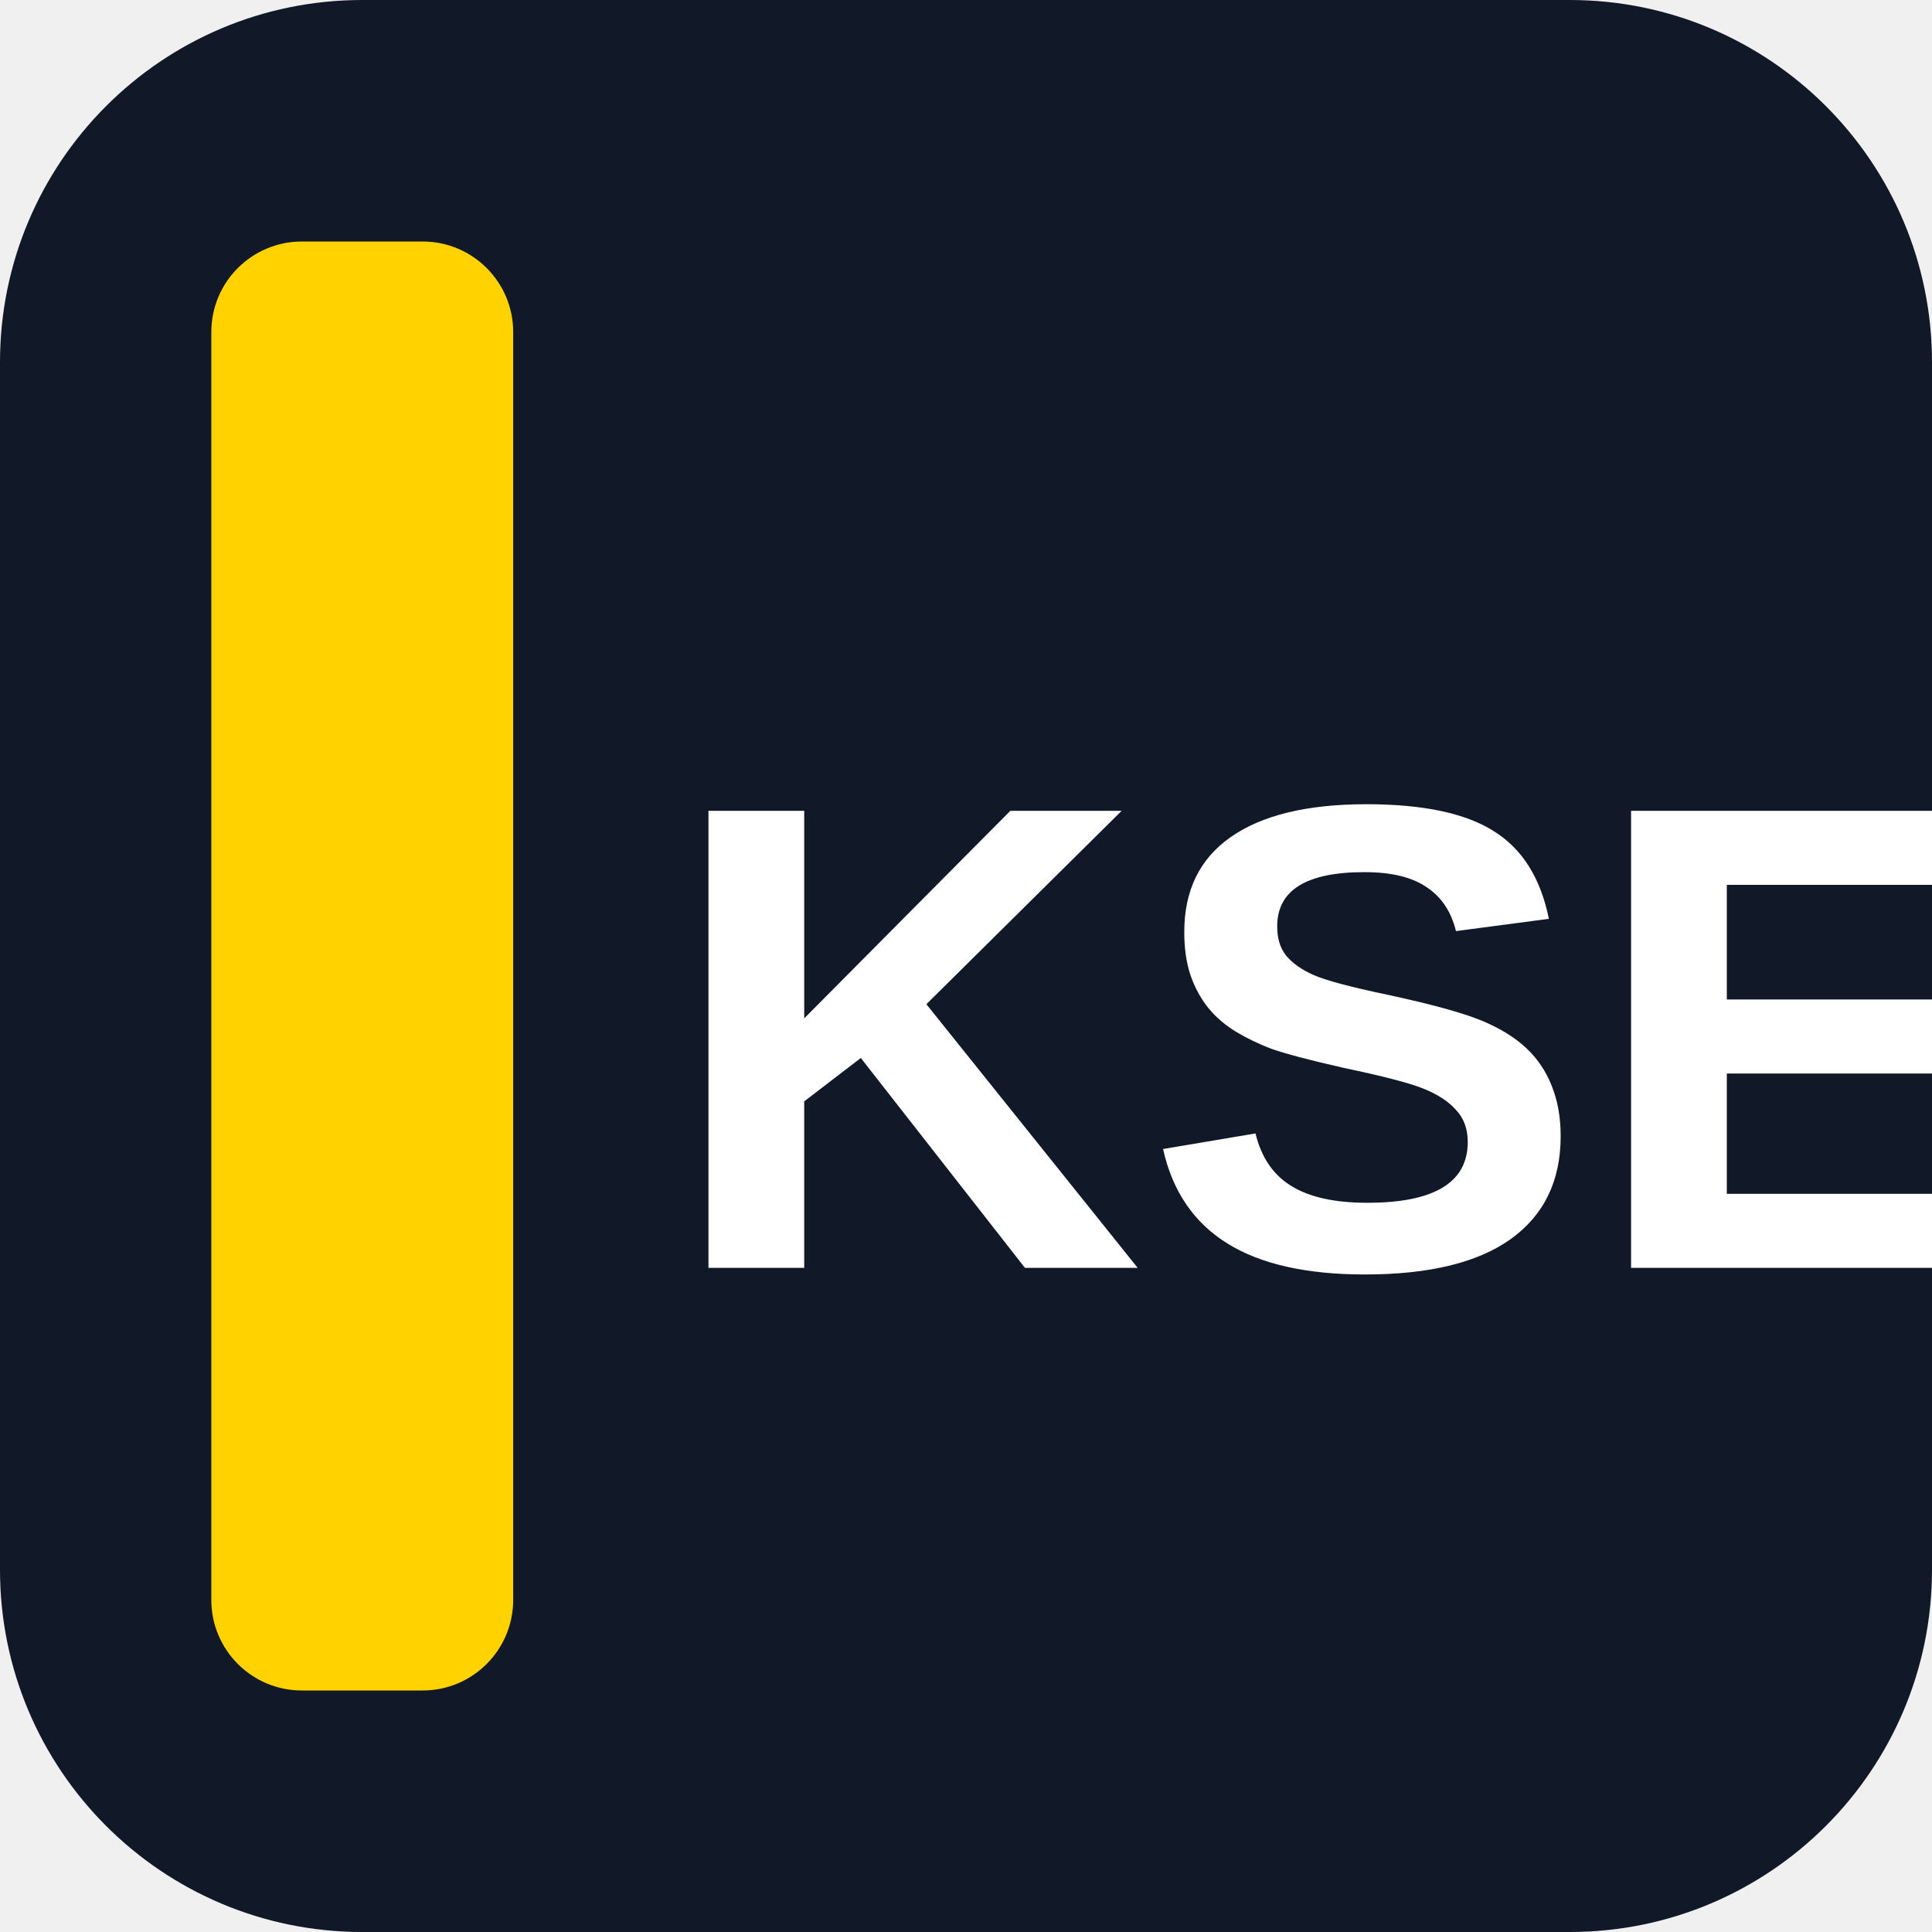
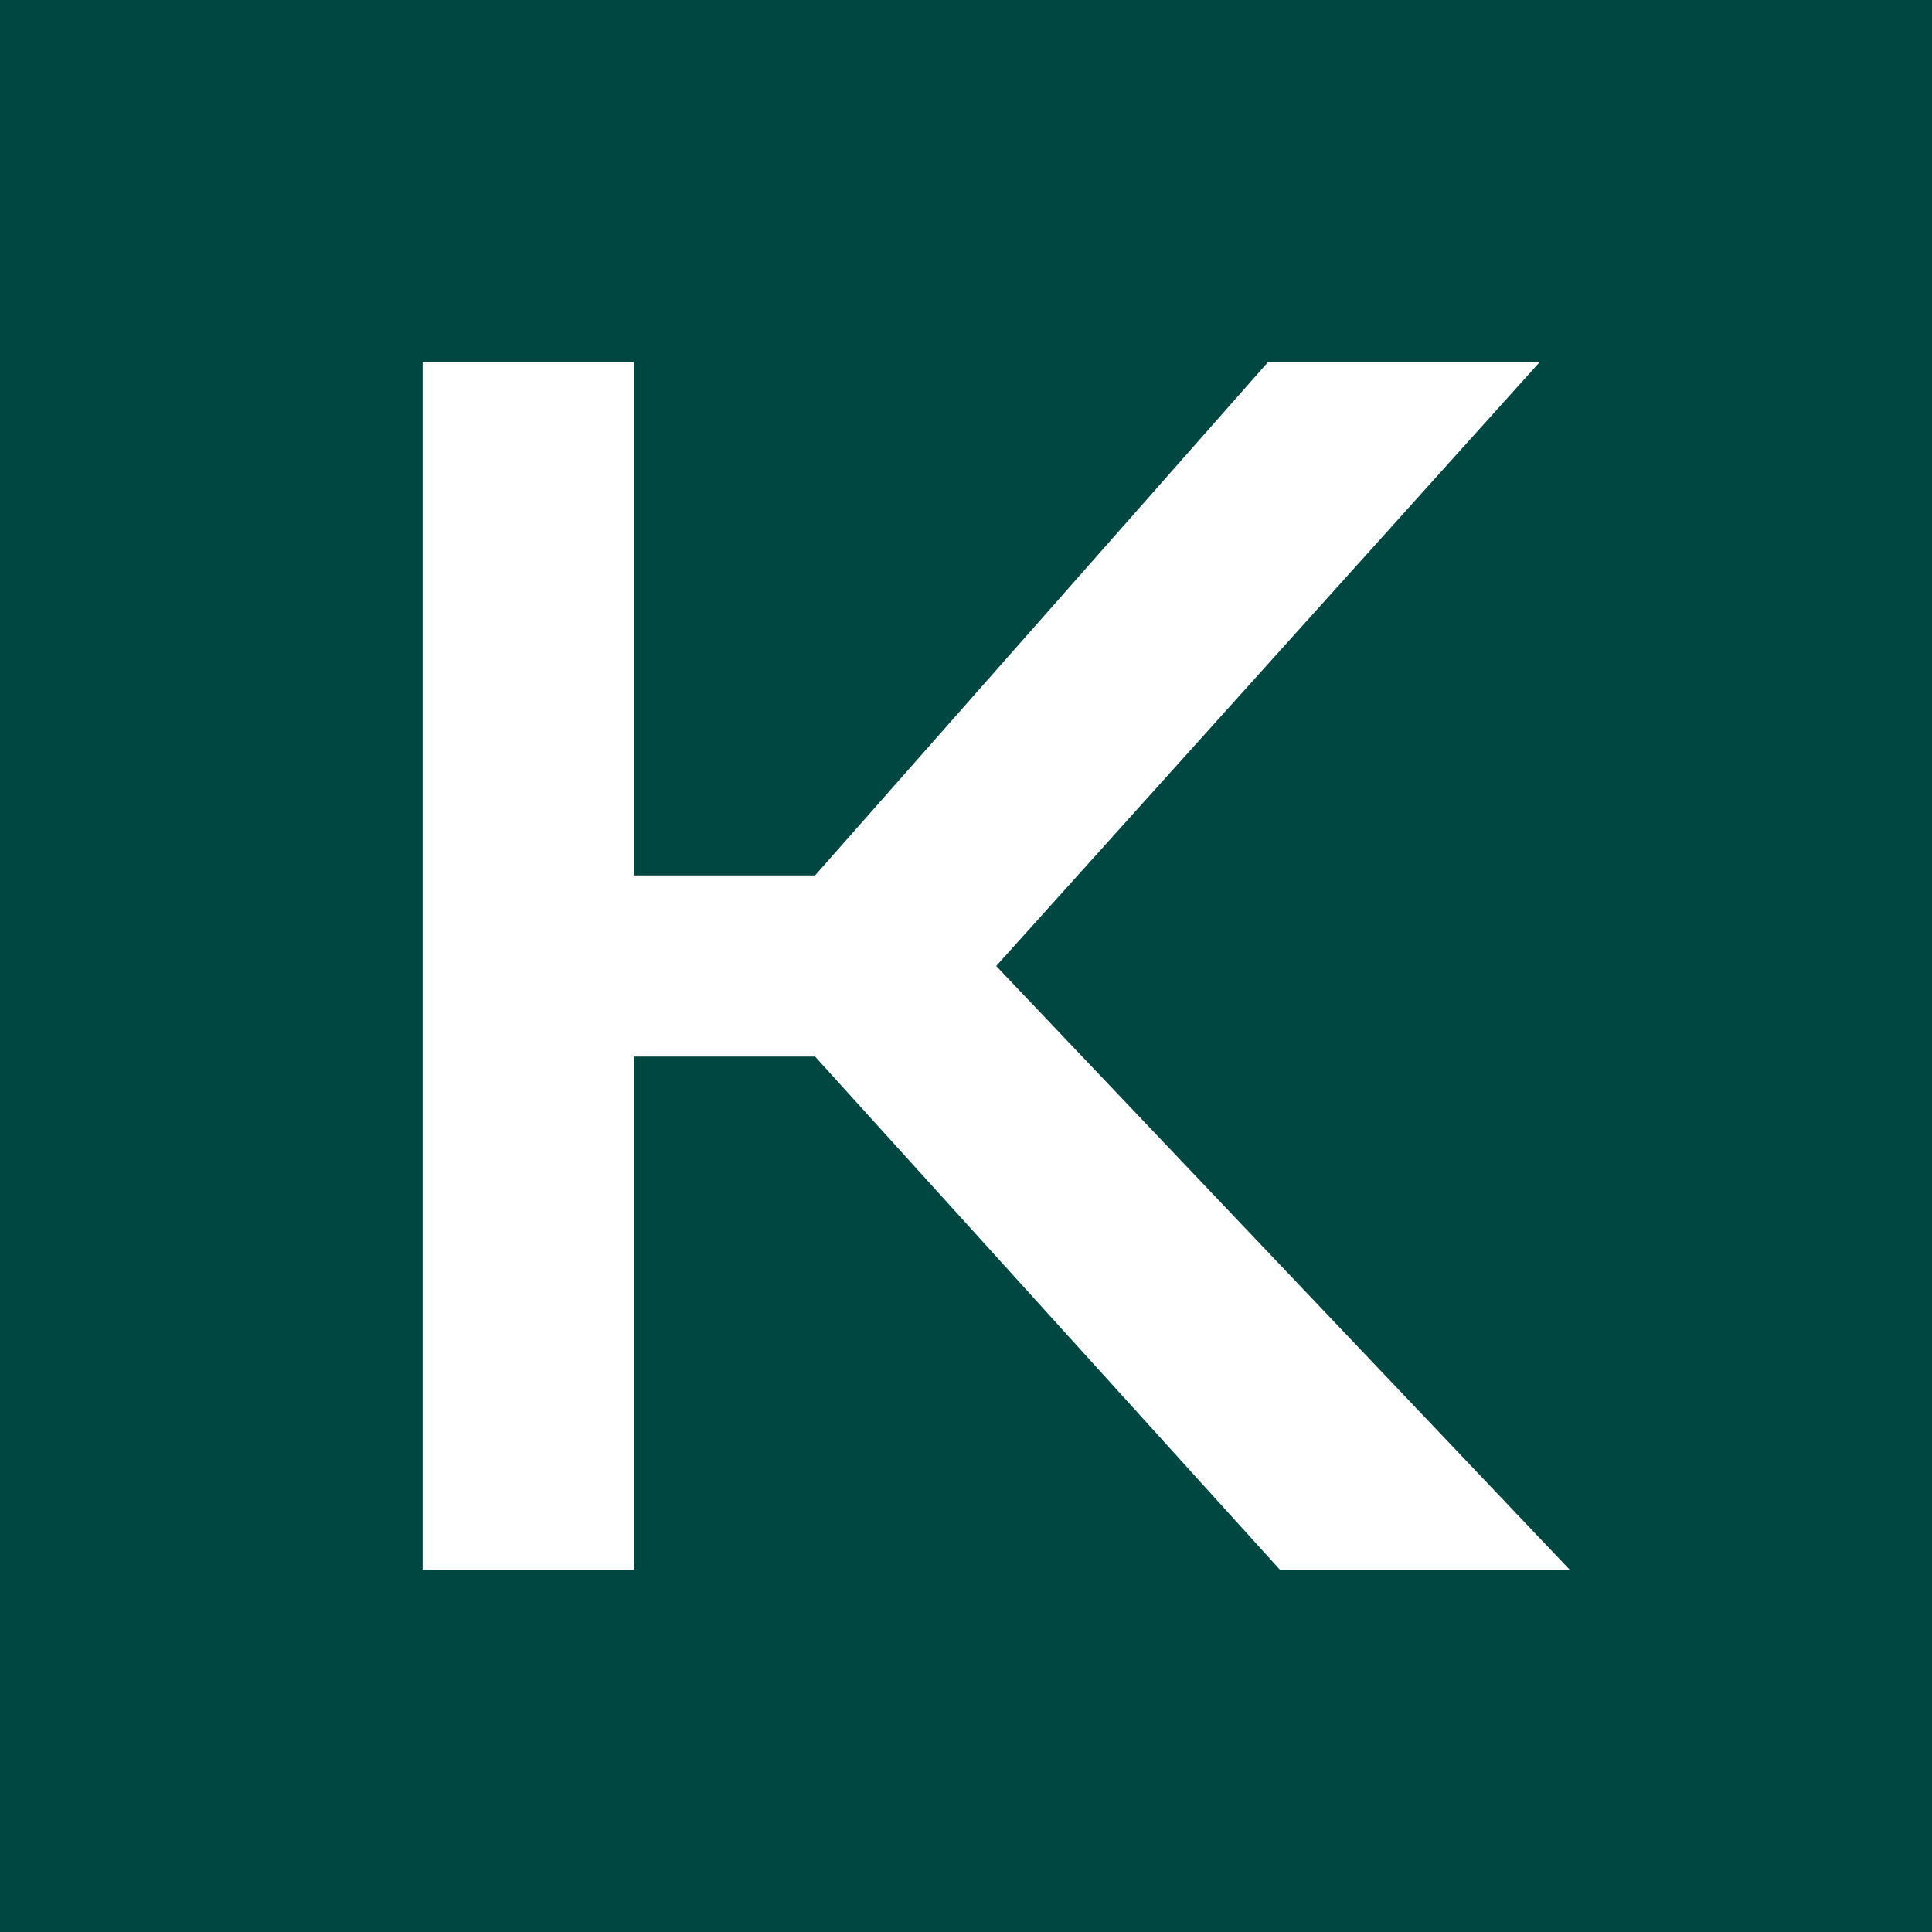
- <svg xmlns="http://www.w3.org/2000/svg" viewBox="0 0 64 64" role="img" aria-label="KSE">
-   <rect width="64" height="64" rx="12" fill="#111827" />
-   <rect x="7" y="8" width="10" height="48" rx="3" fill="#FFD200" />
-   <text x="22" y="42" fill="#FFFFFF" font-family="Arial, Helvetica, sans-serif" font-size="22" font-weight="800" letter-spacing="0">KSE</text>
+ <svg xmlns="http://www.w3.org/2000/svg" viewBox="0 0 32 32" role="img" aria-label="KSE Business School">
+   <path fill="#004641" d="M0 0h32v32H0z" />
+   <path fill="#fff" d="M7 6h3.5v8.5h3L21 6h4.5l-9 10L26 26h-4.8l-7.7-8.5h-3V26H7z" />
</svg>
